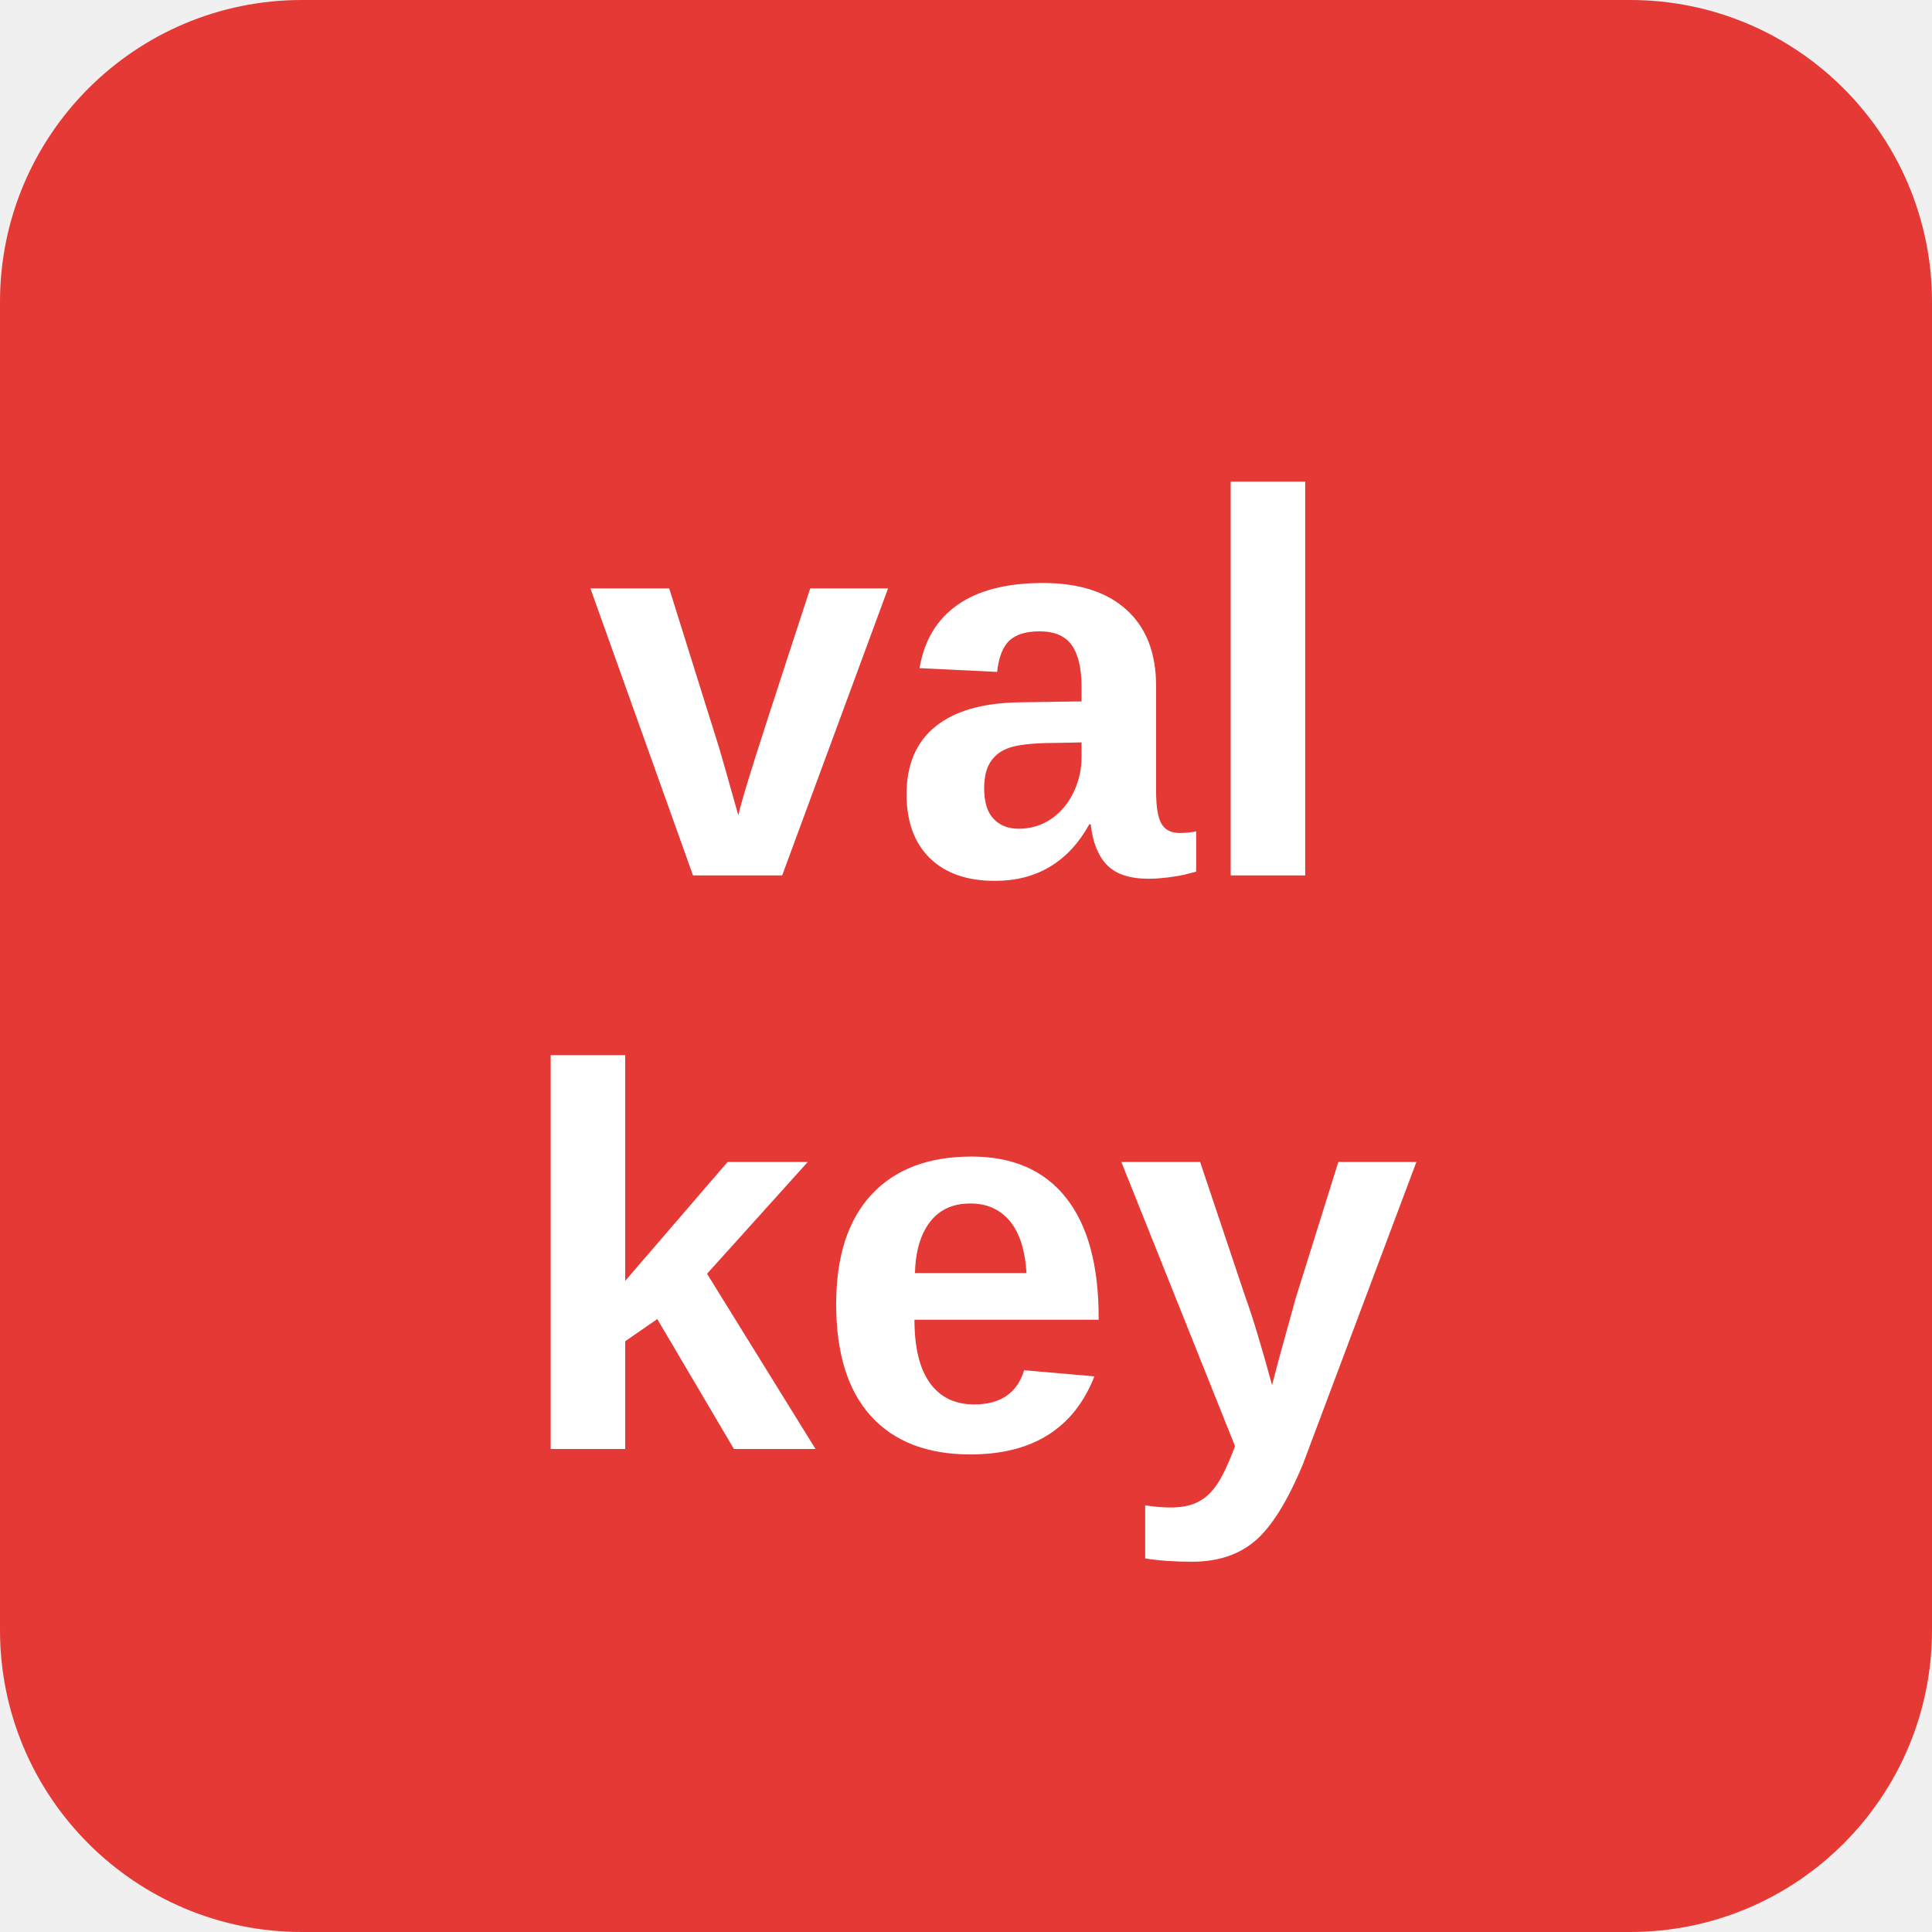
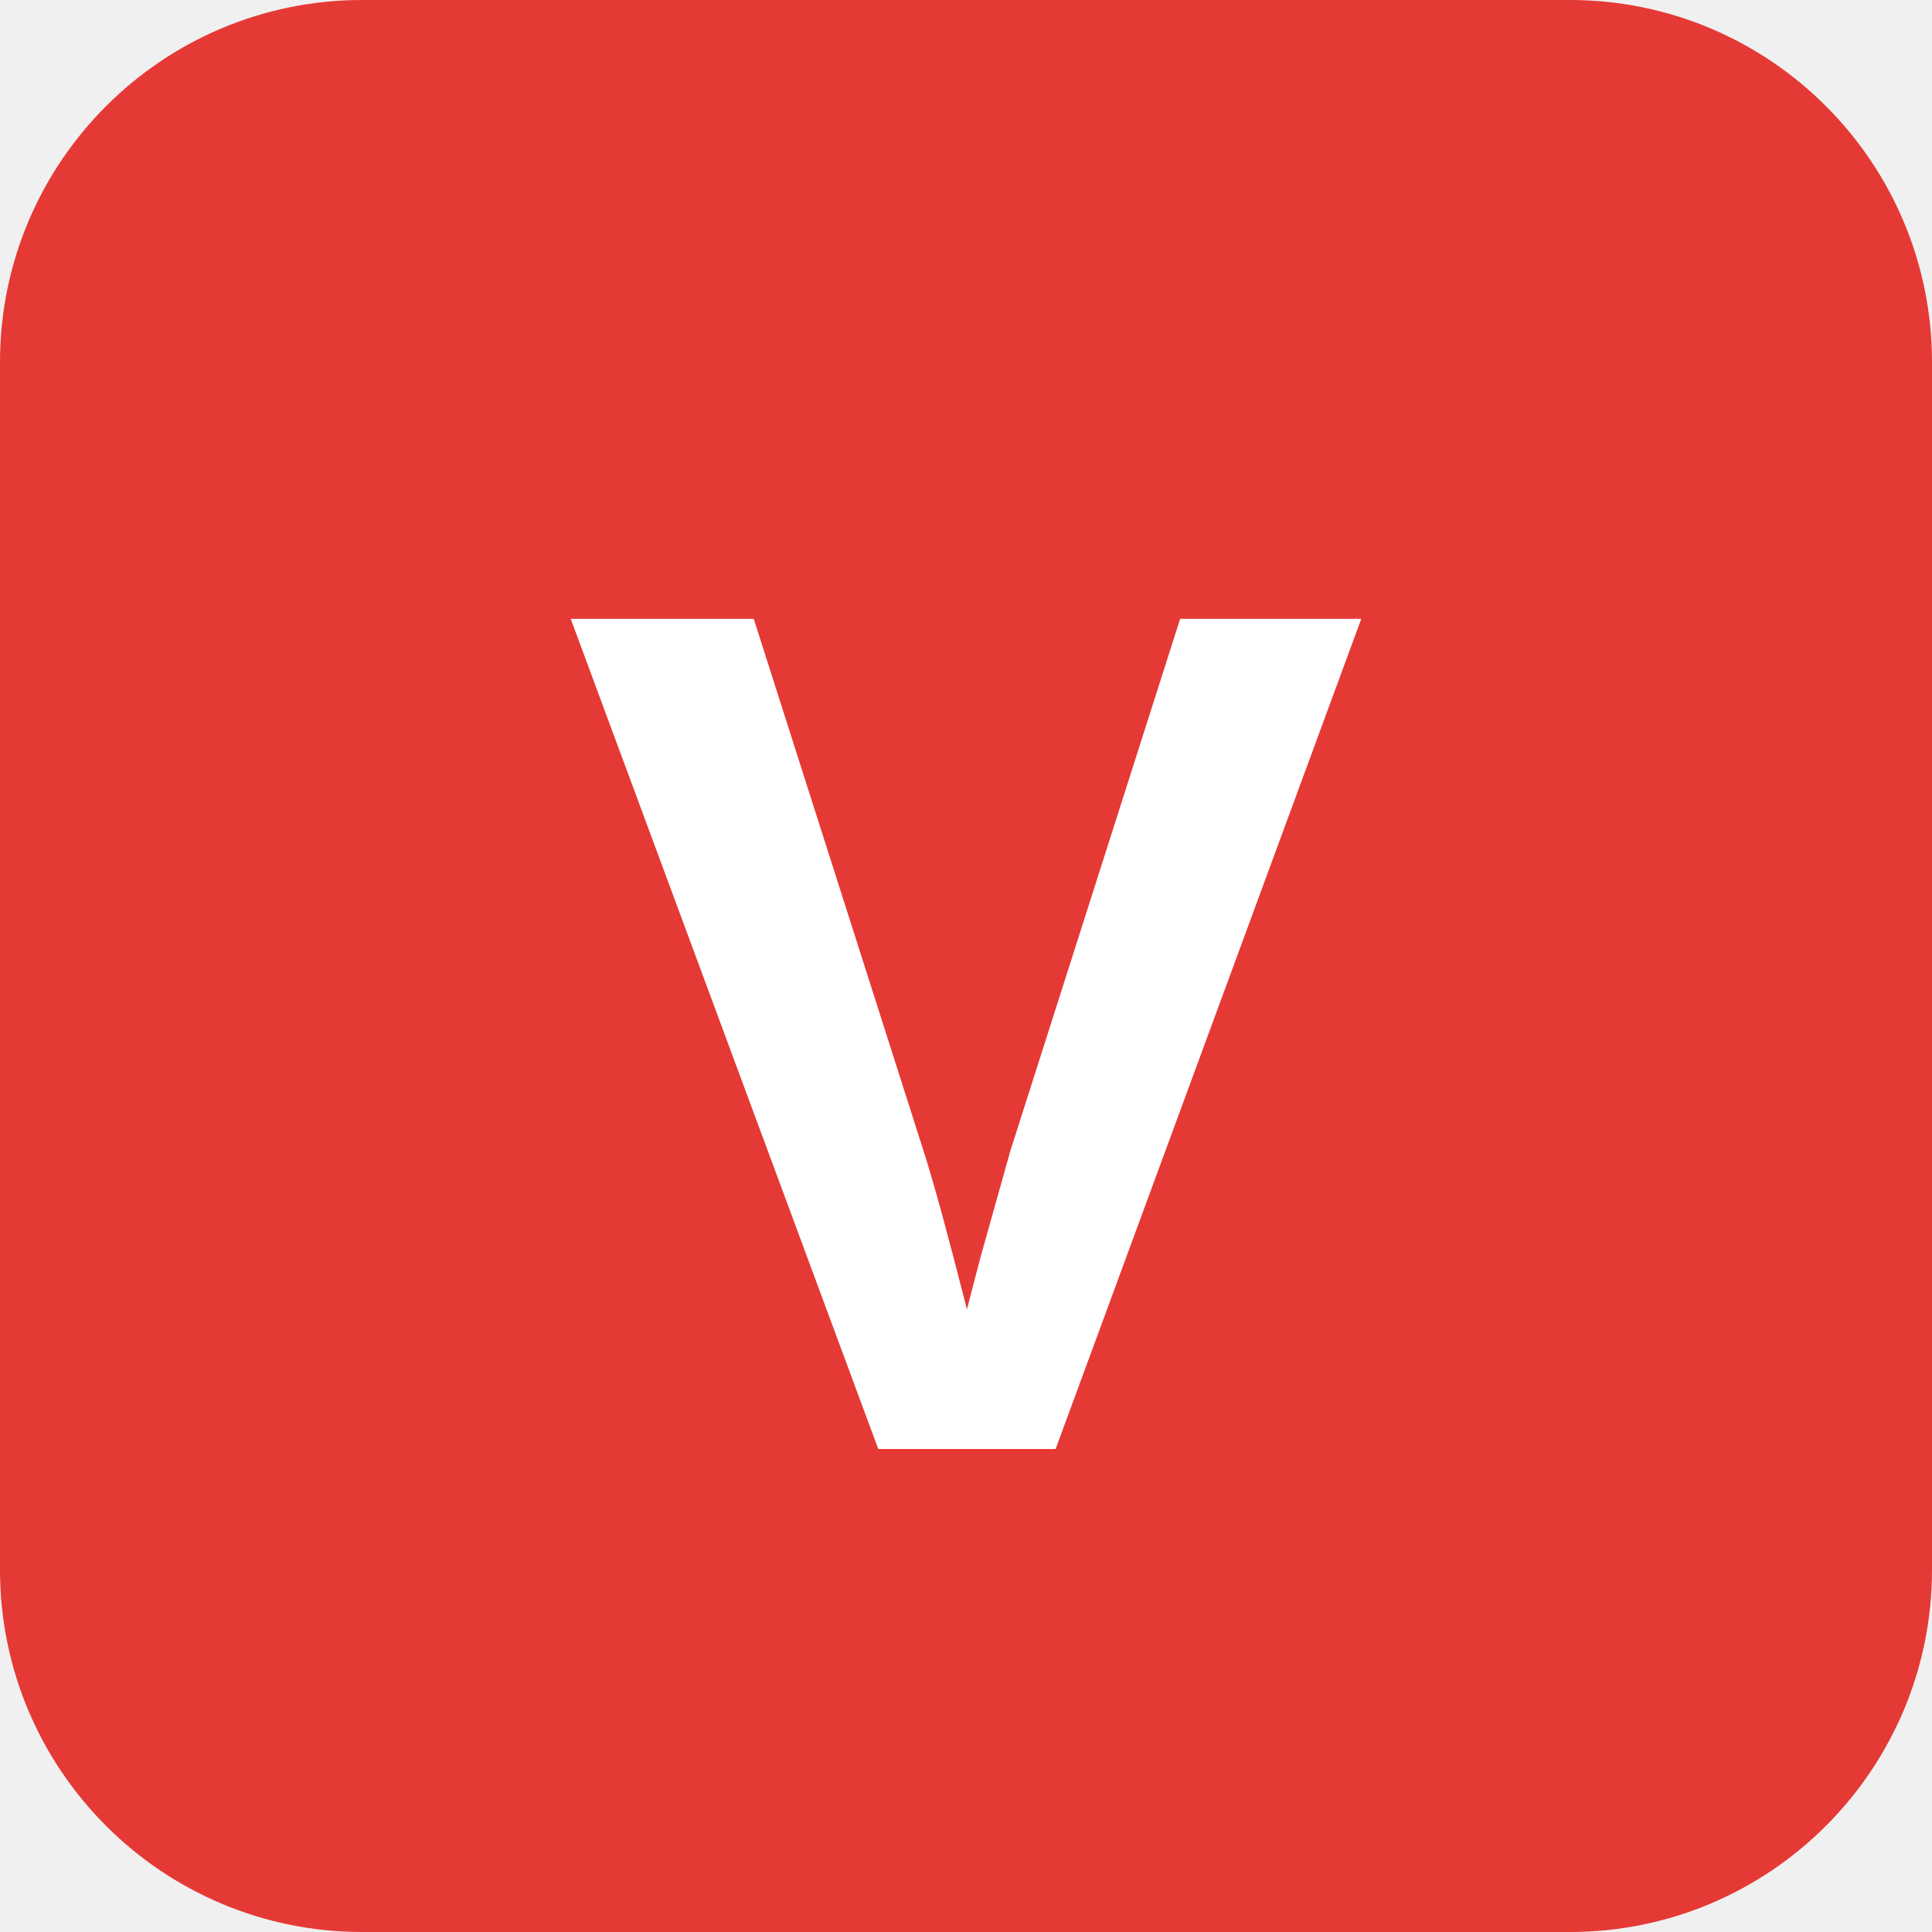
- <svg xmlns="http://www.w3.org/2000/svg" width="128" height="128" viewBox="0 0 128 128">
-   <rect width="128" height="128" rx="20" fill="#E53935" />
-   <text x="64" y="58" font-family="Arial, Helvetica, sans-serif" font-size="36" font-weight="bold" fill="#FFFFFF" text-anchor="middle">val</text>
-   <text x="64" y="96" font-family="Arial, Helvetica, sans-serif" font-size="36" font-weight="bold" fill="#FFFFFF" text-anchor="middle">key</text>
+ <svg xmlns="http://www.w3.org/2000/svg" width="16" height="16" viewBox="0 0 16 16">
+   <rect width="16" height="16" rx="3" fill="#E53935" />
+   <text x="8" y="12" font-family="Arial, Helvetica, sans-serif" font-size="10" font-weight="bold" fill="#FFFFFF" text-anchor="middle">V</text>
</svg>
